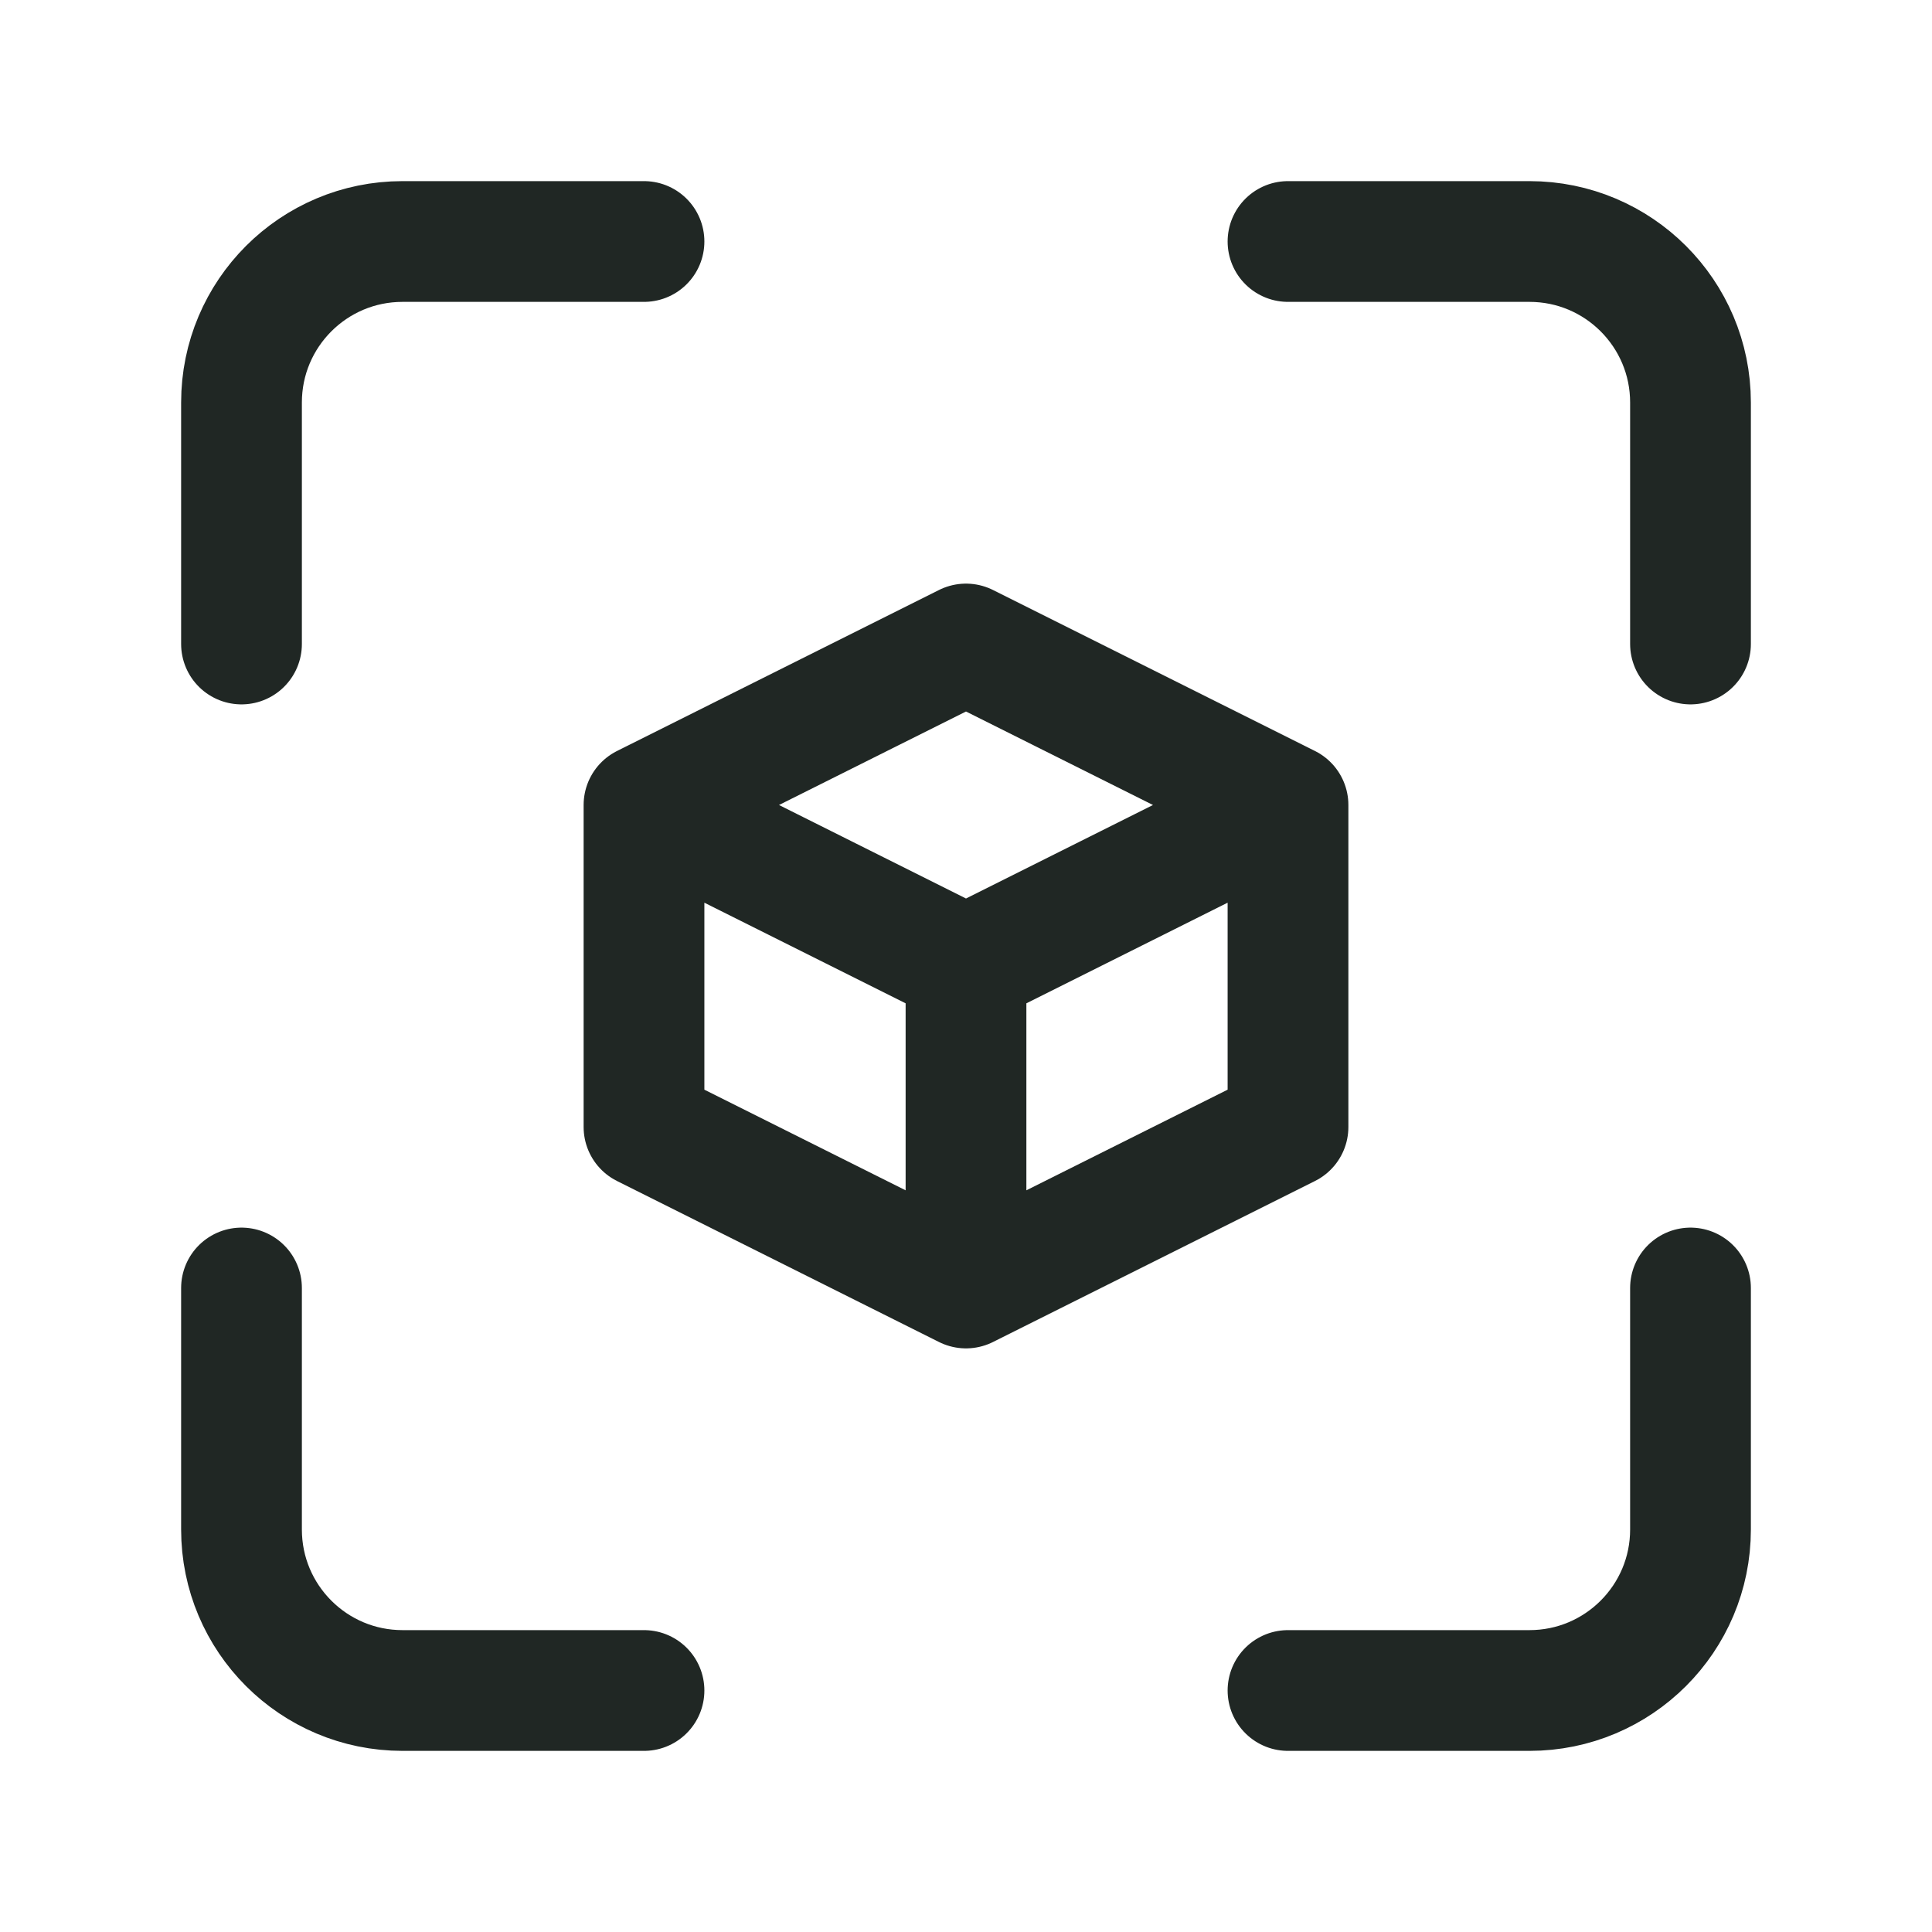
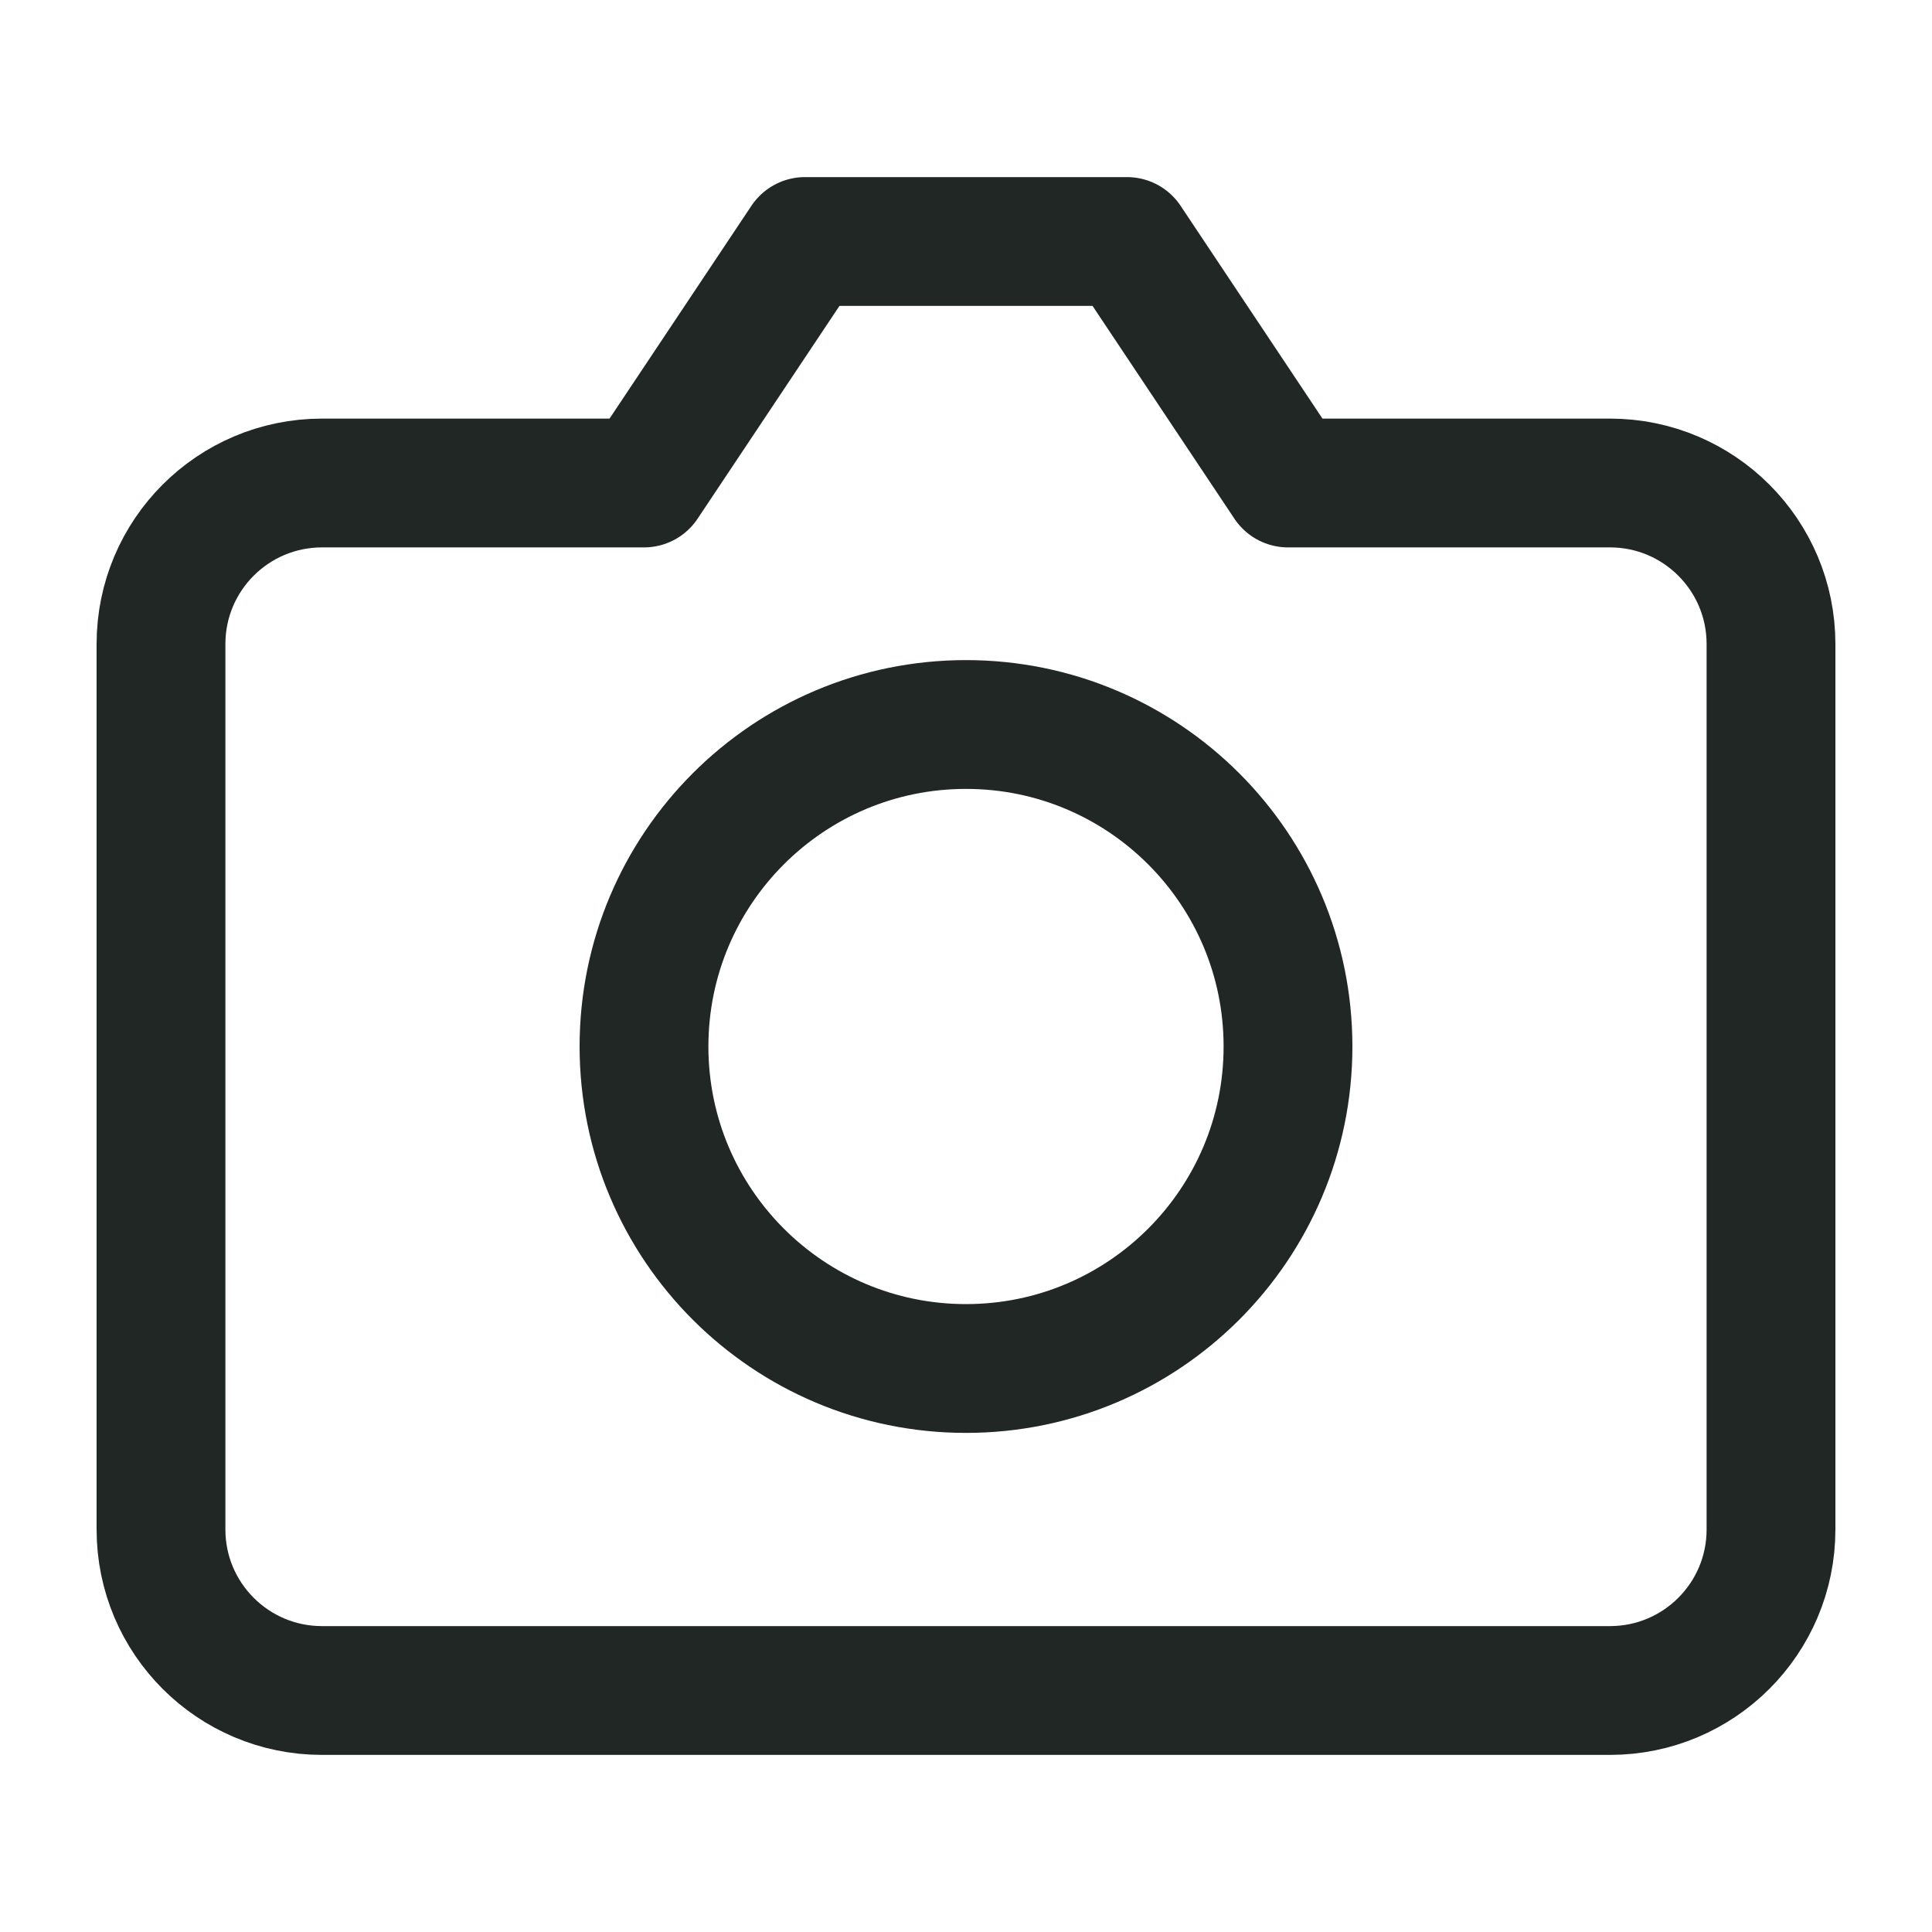
- <svg xmlns="http://www.w3.org/2000/svg" width="20" height="20" viewBox="0 0 24 24" fill="none" stroke="#202724" stroke-width="1.5" stroke-linecap="round" stroke-linejoin="round">
-   <path d="M8 3H5a2 2 0 0 0-2 2v3m13-5h3a2 2 0 0 1 2 2v3m0 8v3a2 2 0 0 1-2 2h-3m-8 0H5a2 2 0 0 1-2-2v-3m5-6 4-2 4 2v4l-4 2-4-2zm0 0 4 2 4-2m-4 2v4" />
+ <svg xmlns="http://www.w3.org/2000/svg" width="20" height="20" viewBox="0 0 24 24" fill="none" stroke="#202724" stroke-width="1.6" stroke-linecap="round" stroke-linejoin="round">
+   <path d="M4 6h4l2-3h4l2 3h4a2 2 0 0 1 2 2v11a2 2 0 0 1-2 2H4a2 2 0 0 1-2-2V8a2 2 0 0 1 2-2z" />
+   <circle cx="12" cy="13" r="4" />
</svg>
